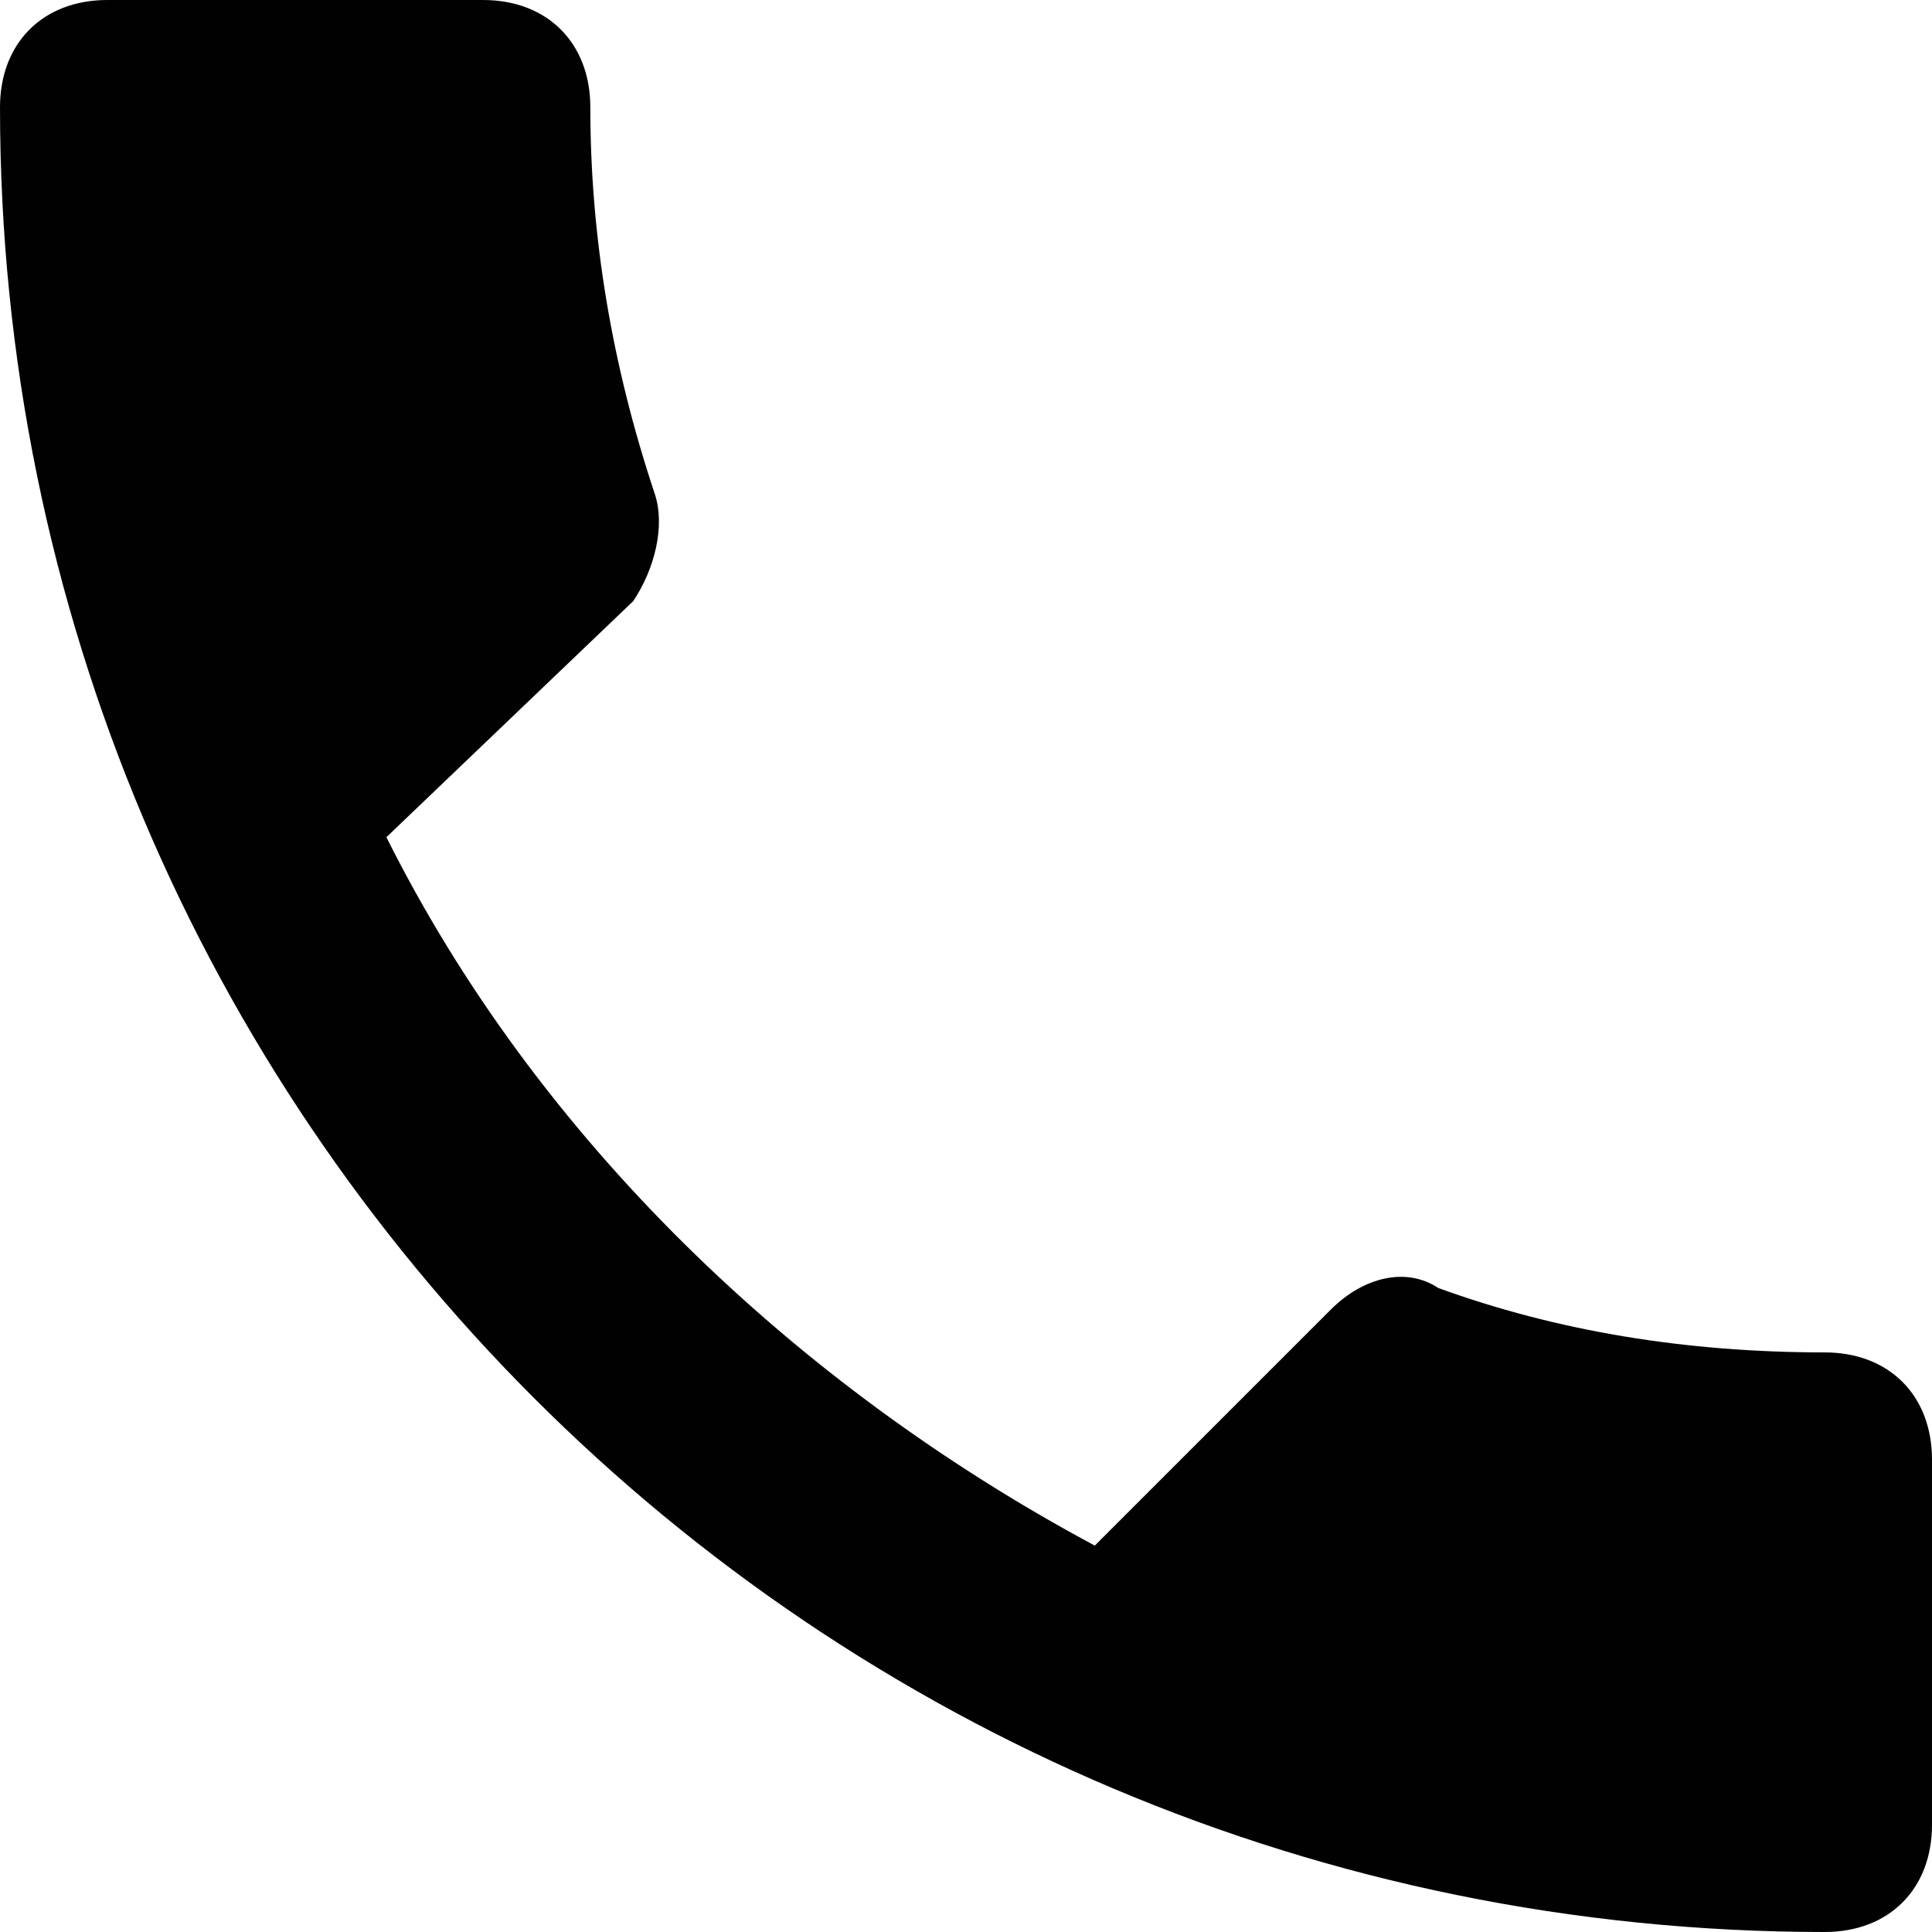
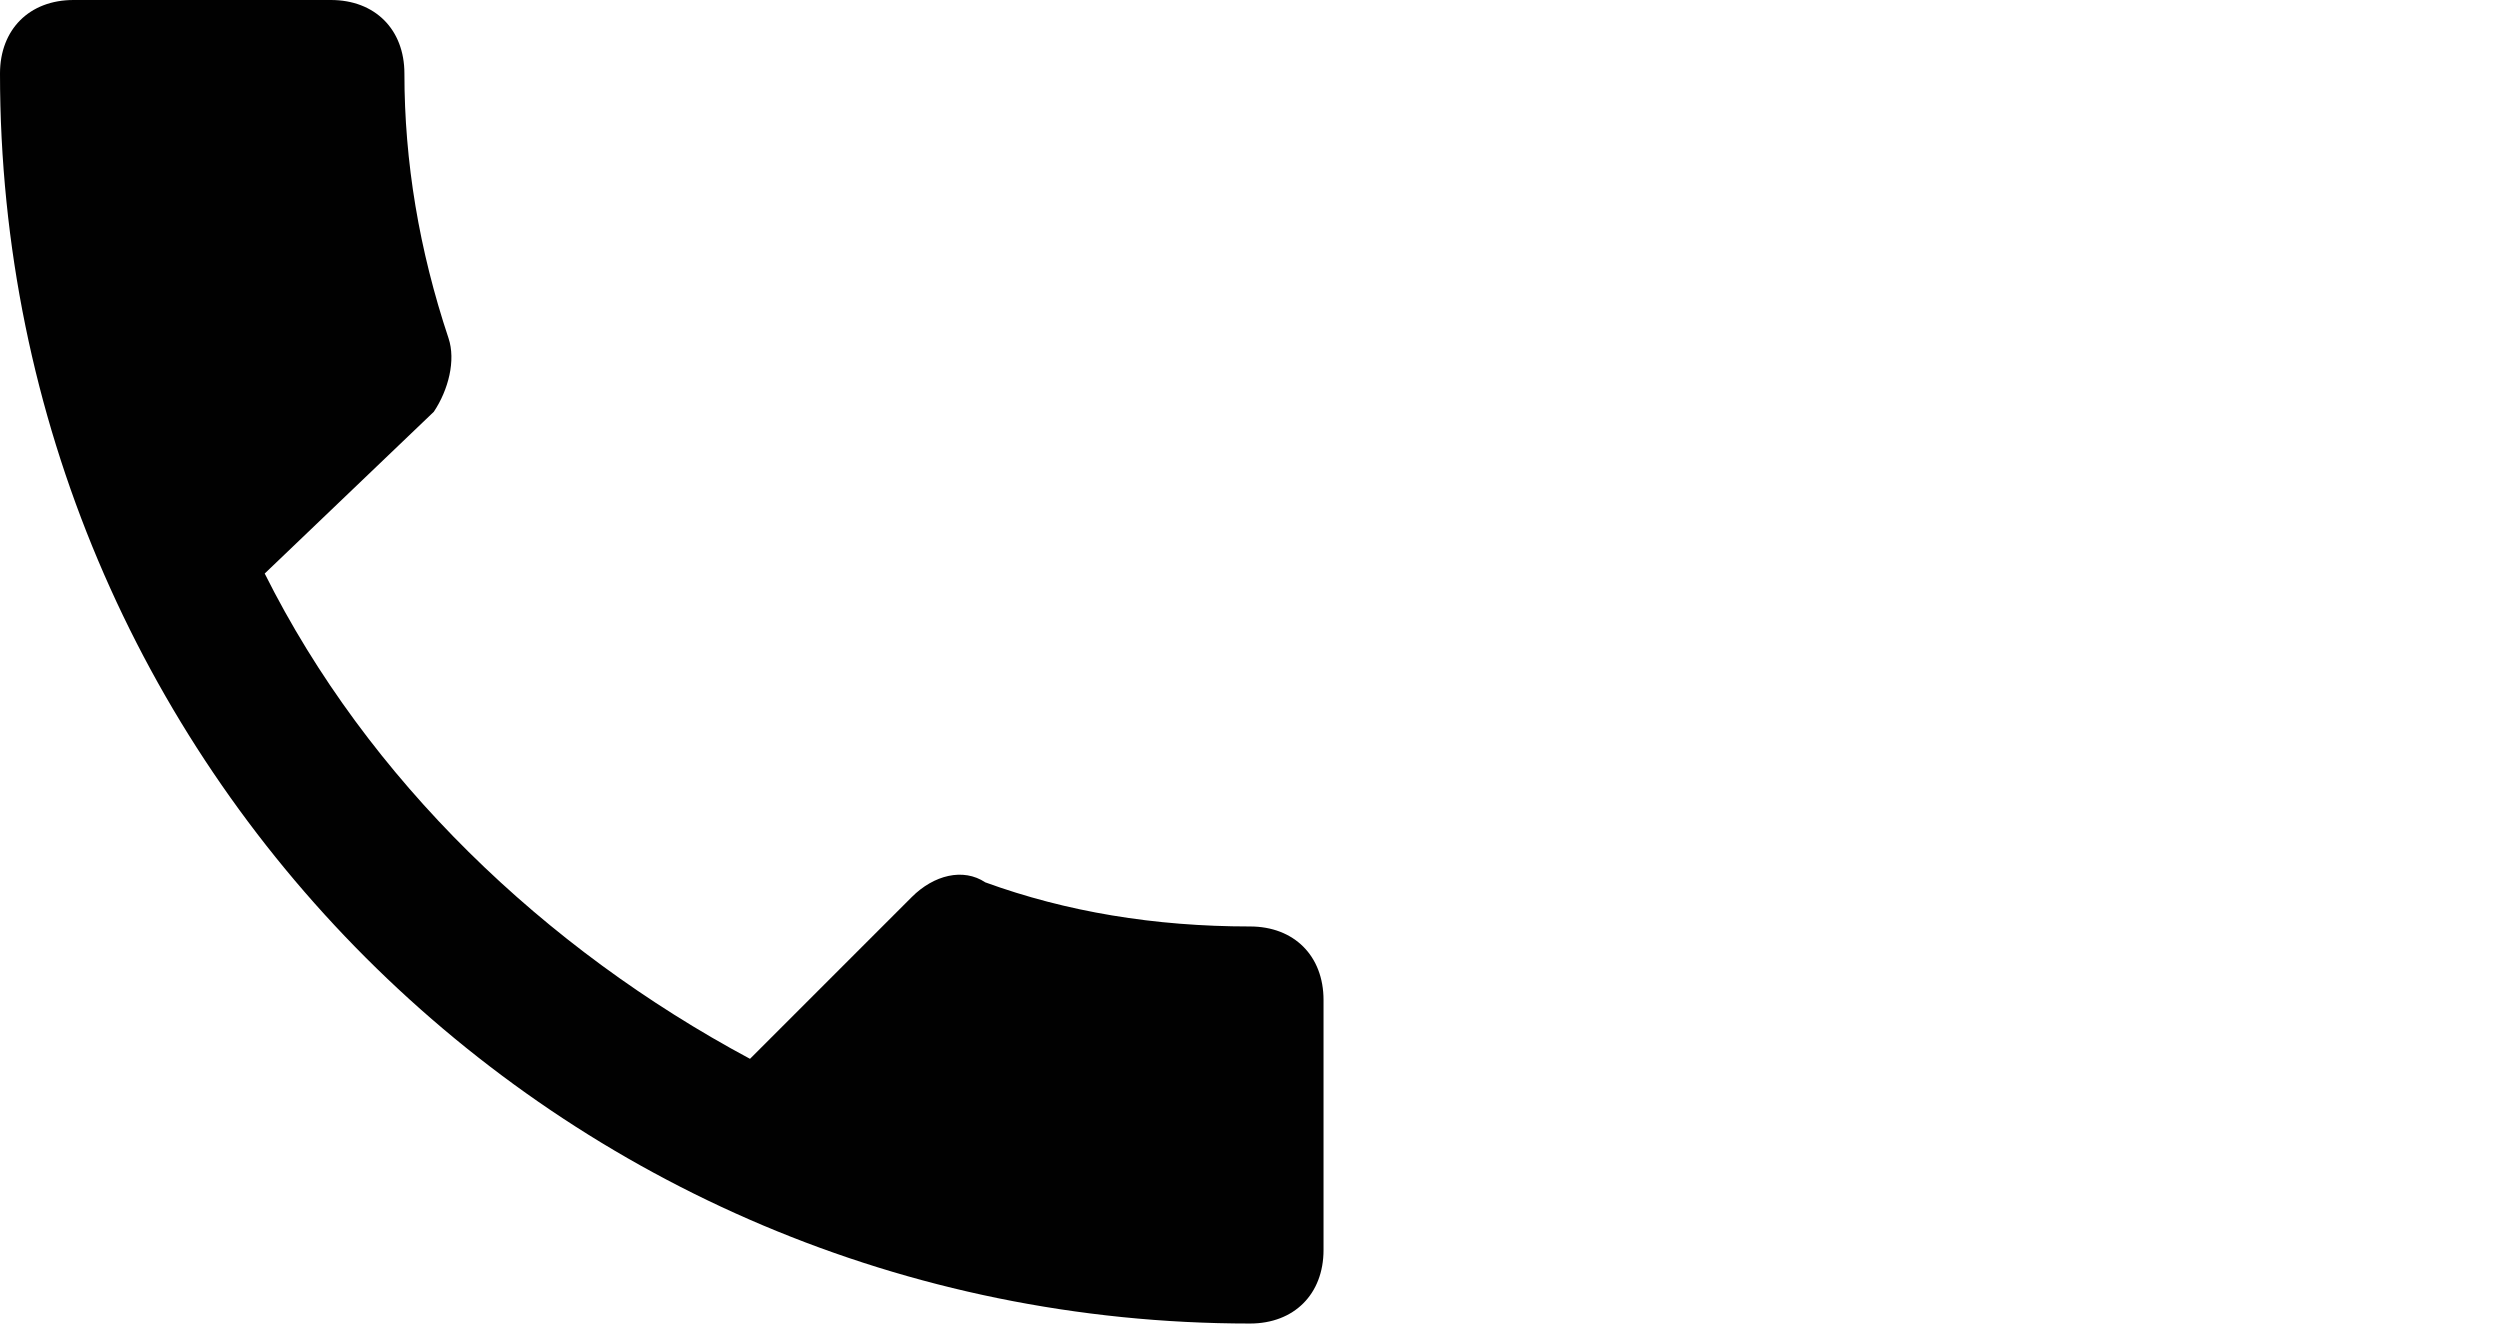
- <svg xmlns="http://www.w3.org/2000/svg" version="1.0" id="Layer_1" x="0px" y="0px" width="18px" height="18px" viewBox="0 0 18 18" enable-background="new 0 0 18 18" xml:space="preserve">
+ <svg xmlns="http://www.w3.org/2000/svg" version="1.0" id="Layer_1" x="0px" y="0px" width="34px" height="18px" viewBox="0 0 34 18" enable-background="new 0 0 18 18" xml:space="preserve">
  <g id="Page-1">
    <g id="Icons-Communication" transform="translate(-85, -126)">
      <g id="phone" transform="translate(85, 126)">
        <path id="Shape" fill="#010101" d="M3.6,7.8C5,10.6,7.4,12.9,10.2,14.4l2.2-2.2c0.3-0.3,0.699-0.4,1-0.2c1.1,0.4,2.3,0.6,3.6,0.6     c0.6,0,1,0.4,1,1V17c0,0.6-0.4,1-1,1C7.6,18,0,10.4,0,1c0-0.6,0.4-1,1-1h3.5c0.6,0,1,0.4,1,1c0,1.2,0.2,2.4,0.6,3.6     c0.1,0.3,0,0.7-0.2,1L3.6,7.8L3.6,7.8z" />
      </g>
    </g>
  </g>
</svg>
